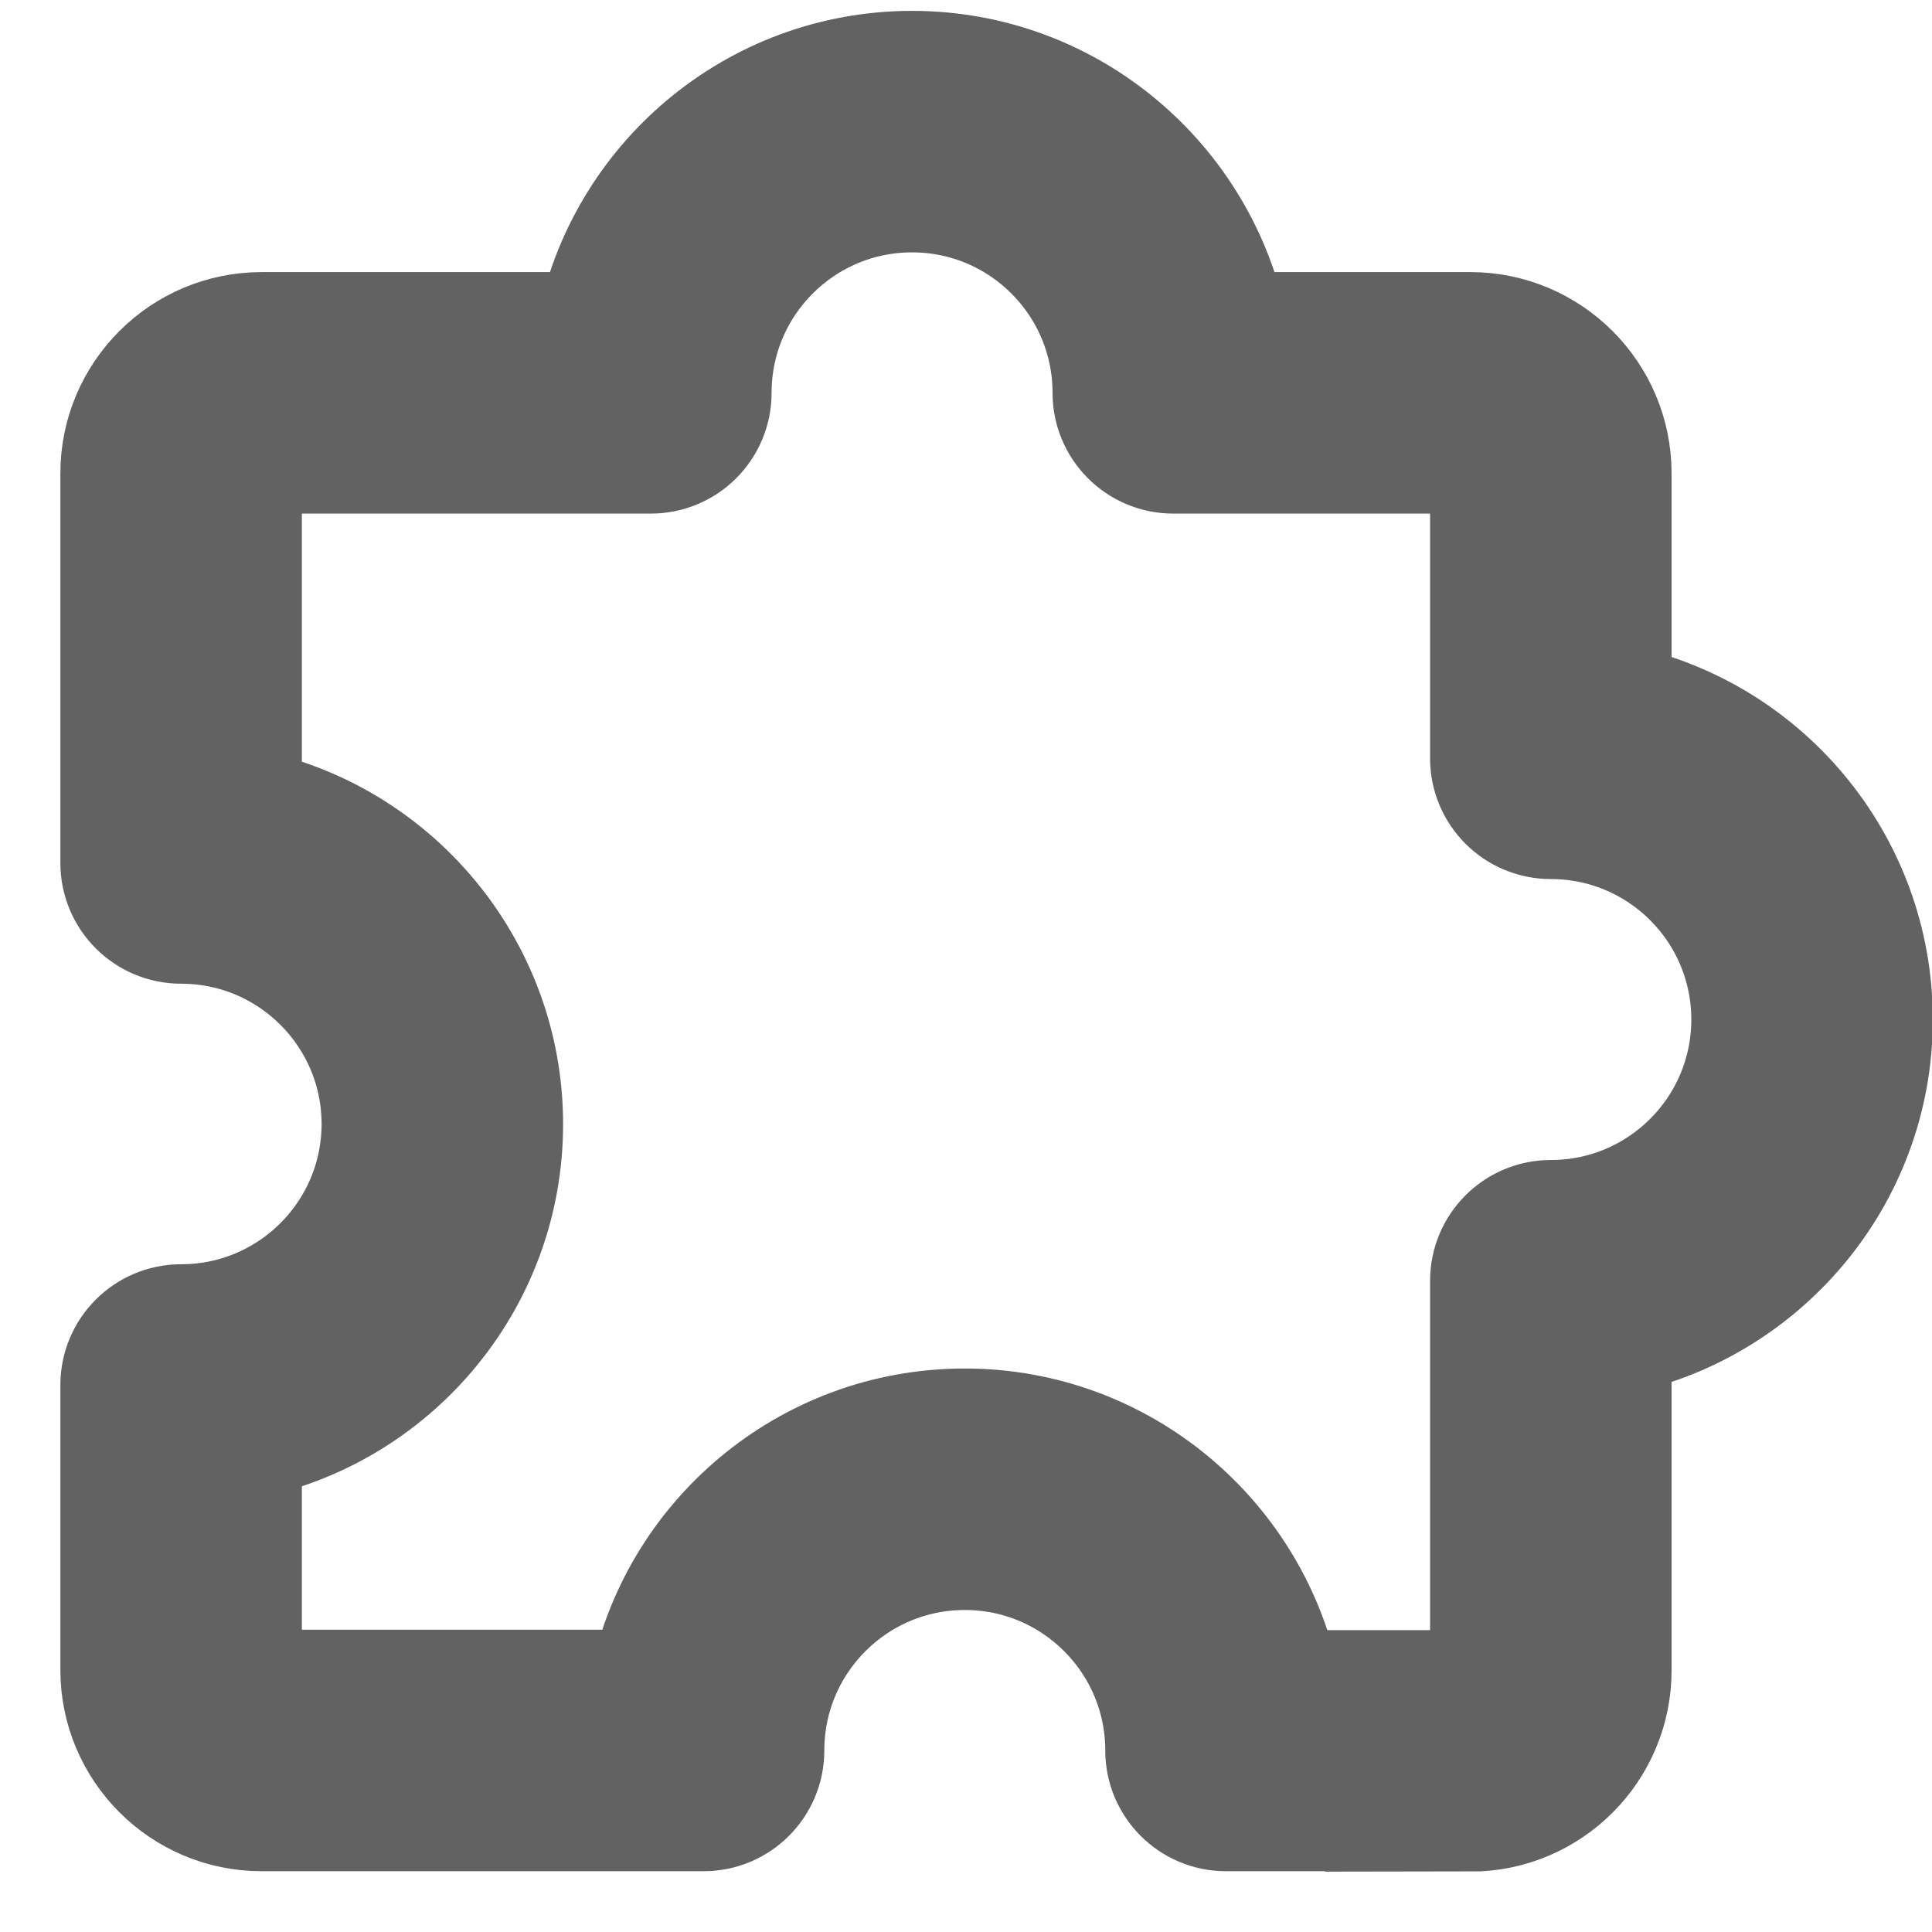
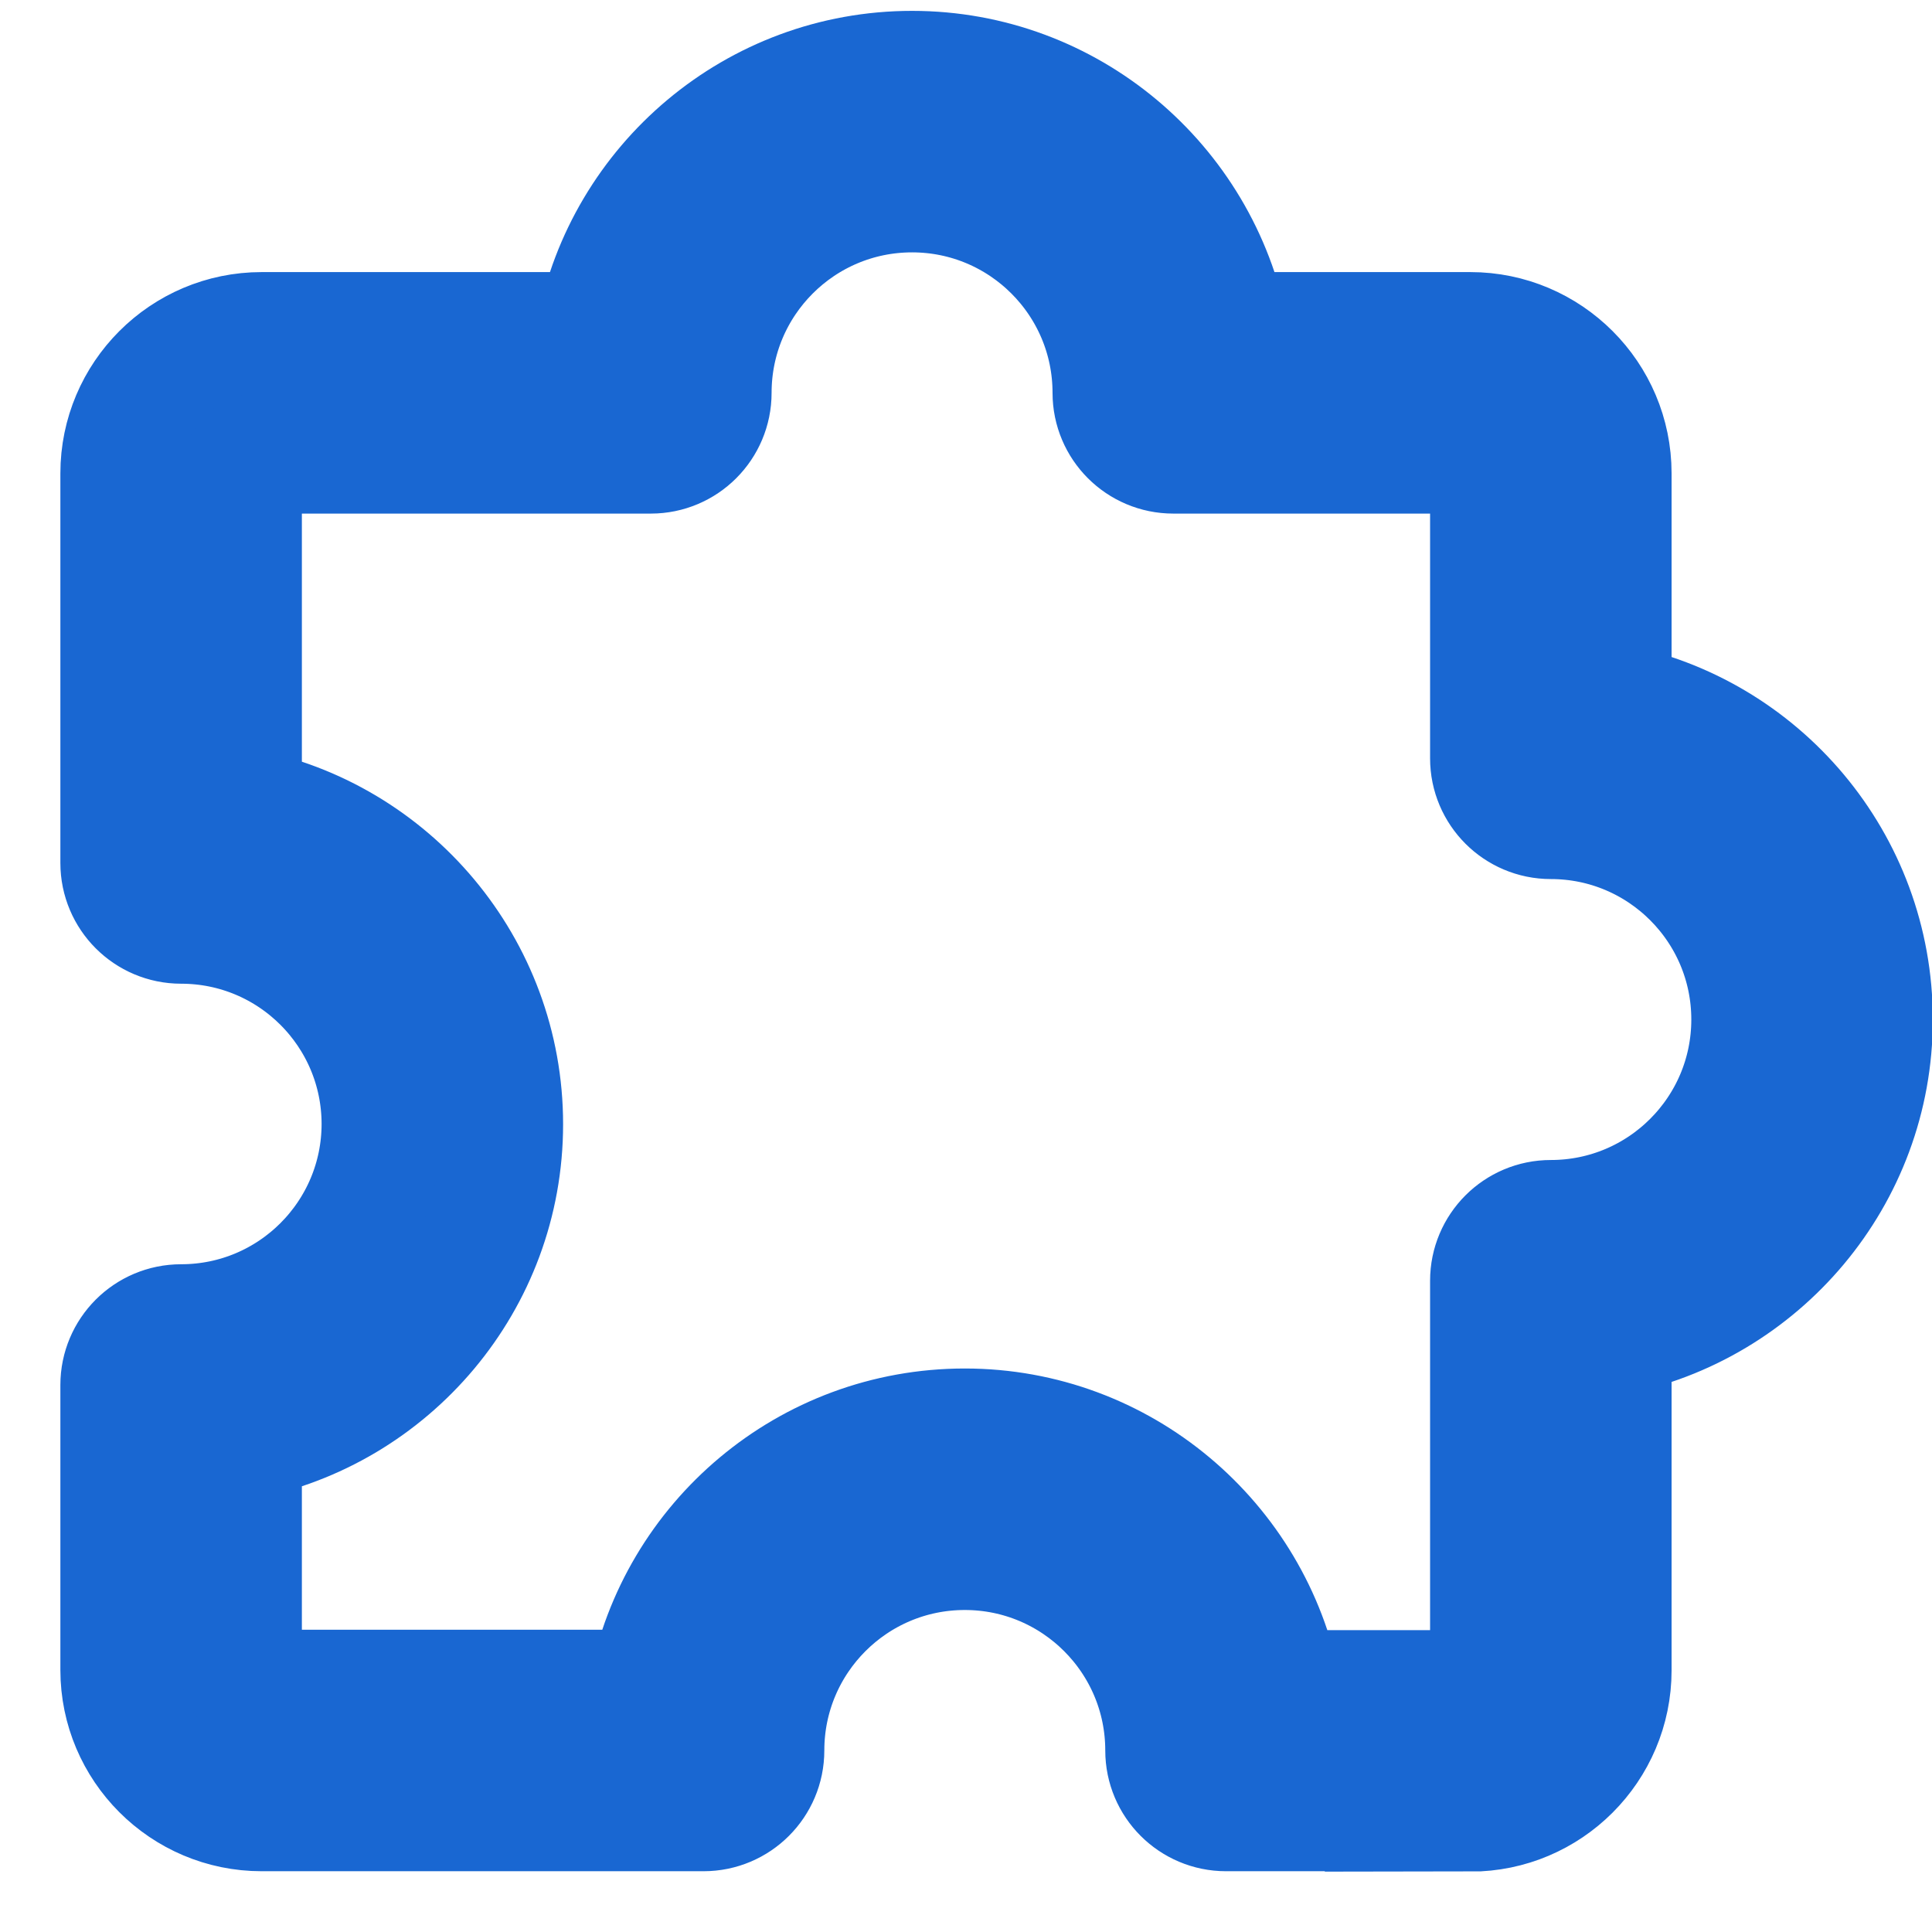
<svg xmlns="http://www.w3.org/2000/svg" width="48" height="48" fill-rule="evenodd" class="vector-svg">
-   <path fill="#626262" stroke="#626262" stroke-width="3px" stroke-linecap="round" shape-rendering="geometricPrecision" d="M 31.81 42 h 4.72 c 0.27 0 0.5 -0.23 0.5 -0.5 V 31.82 a 1.5 1.5 0 0 1 1.5 -1.5 a 4.99 4.99 0 0 0 4.99 -4.99 a 4.99 4.99 0 0 0 -4.99 -4.99 a 1.5 1.5 0 0 1 -1.5 -1.5 v -7.08 c 0 -0.27 -0.23 -0.5 -0.5 -0.5 h -7.38 a 1.5 1.5 0 0 1 -1.5 -1.5 a 4.99 4.99 0 0 0 -4.99 -4.99 a 4.99 4.99 0 0 0 -4.99 4.99 a 1.5 1.5 0 0 1 -1.5 1.5 H 6.5 c -0.27 0 -0.5 0.23 -0.5 0.5 v 8.32 c 3.69 0.7 6.49 3.96 6.49 7.85 S 9.69 35.07 6 35.77 v 5.72 c 0 0.27 0.23 0.5 0.5 0.5 h 9.62 c 0.7 -3.69 3.95 -6.49 7.85 -6.49 c 3.89 0 7.14 2.8 7.85 6.49 m 4.72 3 h -6.08 a 1.5 1.5 0 0 1 -1.5 -1.5 a 4.99 4.99 0 0 0 -4.99 -4.99 a 4.99 4.99 0 0 0 -4.99 4.99 a 1.5 1.5 0 0 1 -1.5 1.5 H 6.5 c -1.93 0 -3.5 -1.57 -3.5 -3.5 v -7.08 a 1.5 1.5 0 0 1 1.5 -1.5 a 4.99 4.99 0 0 0 4.99 -4.99 A 4.99 4.99 0 0 0 4.5 22.94 a 1.5 1.5 0 0 1 -1.5 -1.5 v -9.68 c 0 -1.93 1.57 -3.5 3.5 -3.5 h 8.32 c 0.7 -3.69 3.95 -6.49 7.84 -6.49 c 3.89 0 7.14 2.8 7.85 6.49 h 6.02 c 1.93 0 3.5 1.57 3.5 3.5 v 5.72 c 3.69 0.7 6.49 3.95 6.49 7.85 c 0 3.89 -2.8 7.14 -6.49 7.85 v 8.32 c 0 1.93 -1.57 3.5 -3.5 3.5 Z" style="fill: rgb(98, 98, 98); stroke: rgb(98, 98, 98);" />
+   <path fill="#1967d2" stroke="#1967d2" stroke-width="3px" stroke-linecap="round" shape-rendering="geometricPrecision" d="M 31.81 42 h 4.72 c 0.27 0 0.5 -0.23 0.5 -0.5 V 31.82 a 1.5 1.5 0 0 1 1.5 -1.5 a 4.99 4.99 0 0 0 4.99 -4.99 a 4.99 4.99 0 0 0 -4.99 -4.99 a 1.5 1.5 0 0 1 -1.5 -1.5 v -7.08 c 0 -0.27 -0.23 -0.5 -0.5 -0.5 h -7.38 a 1.5 1.5 0 0 1 -1.5 -1.5 a 4.99 4.99 0 0 0 -4.99 -4.99 a 4.99 4.99 0 0 0 -4.99 4.99 a 1.5 1.5 0 0 1 -1.5 1.5 H 6.5 c -0.27 0 -0.5 0.23 -0.5 0.5 v 8.32 c 3.69 0.7 6.49 3.96 6.49 7.85 S 9.69 35.07 6 35.77 v 5.72 c 0 0.27 0.23 0.5 0.5 0.5 h 9.62 c 0.7 -3.69 3.95 -6.49 7.85 -6.49 c 3.89 0 7.14 2.8 7.85 6.49 m 4.72 3 h -6.08 a 1.5 1.5 0 0 1 -1.5 -1.5 a 4.99 4.99 0 0 0 -4.99 -4.99 a 4.99 4.99 0 0 0 -4.99 4.99 a 1.5 1.5 0 0 1 -1.5 1.5 H 6.5 c -1.93 0 -3.5 -1.57 -3.5 -3.5 v -7.08 a 1.5 1.5 0 0 1 1.5 -1.5 a 4.99 4.99 0 0 0 4.99 -4.99 A 4.99 4.99 0 0 0 4.5 22.94 a 1.5 1.5 0 0 1 -1.5 -1.5 v -9.68 c 0 -1.93 1.57 -3.5 3.5 -3.5 h 8.32 c 0.7 -3.69 3.95 -6.49 7.84 -6.49 c 3.89 0 7.14 2.8 7.85 6.49 h 6.02 c 1.93 0 3.5 1.57 3.5 3.5 v 5.72 c 3.69 0.7 6.49 3.95 6.49 7.85 c 0 3.89 -2.8 7.14 -6.49 7.85 v 8.32 c 0 1.93 -1.57 3.5 -3.5 3.5 Z" style="fill: rgb(25, 103, 210); stroke: rgb(25, 103, 210);" />
</svg>
